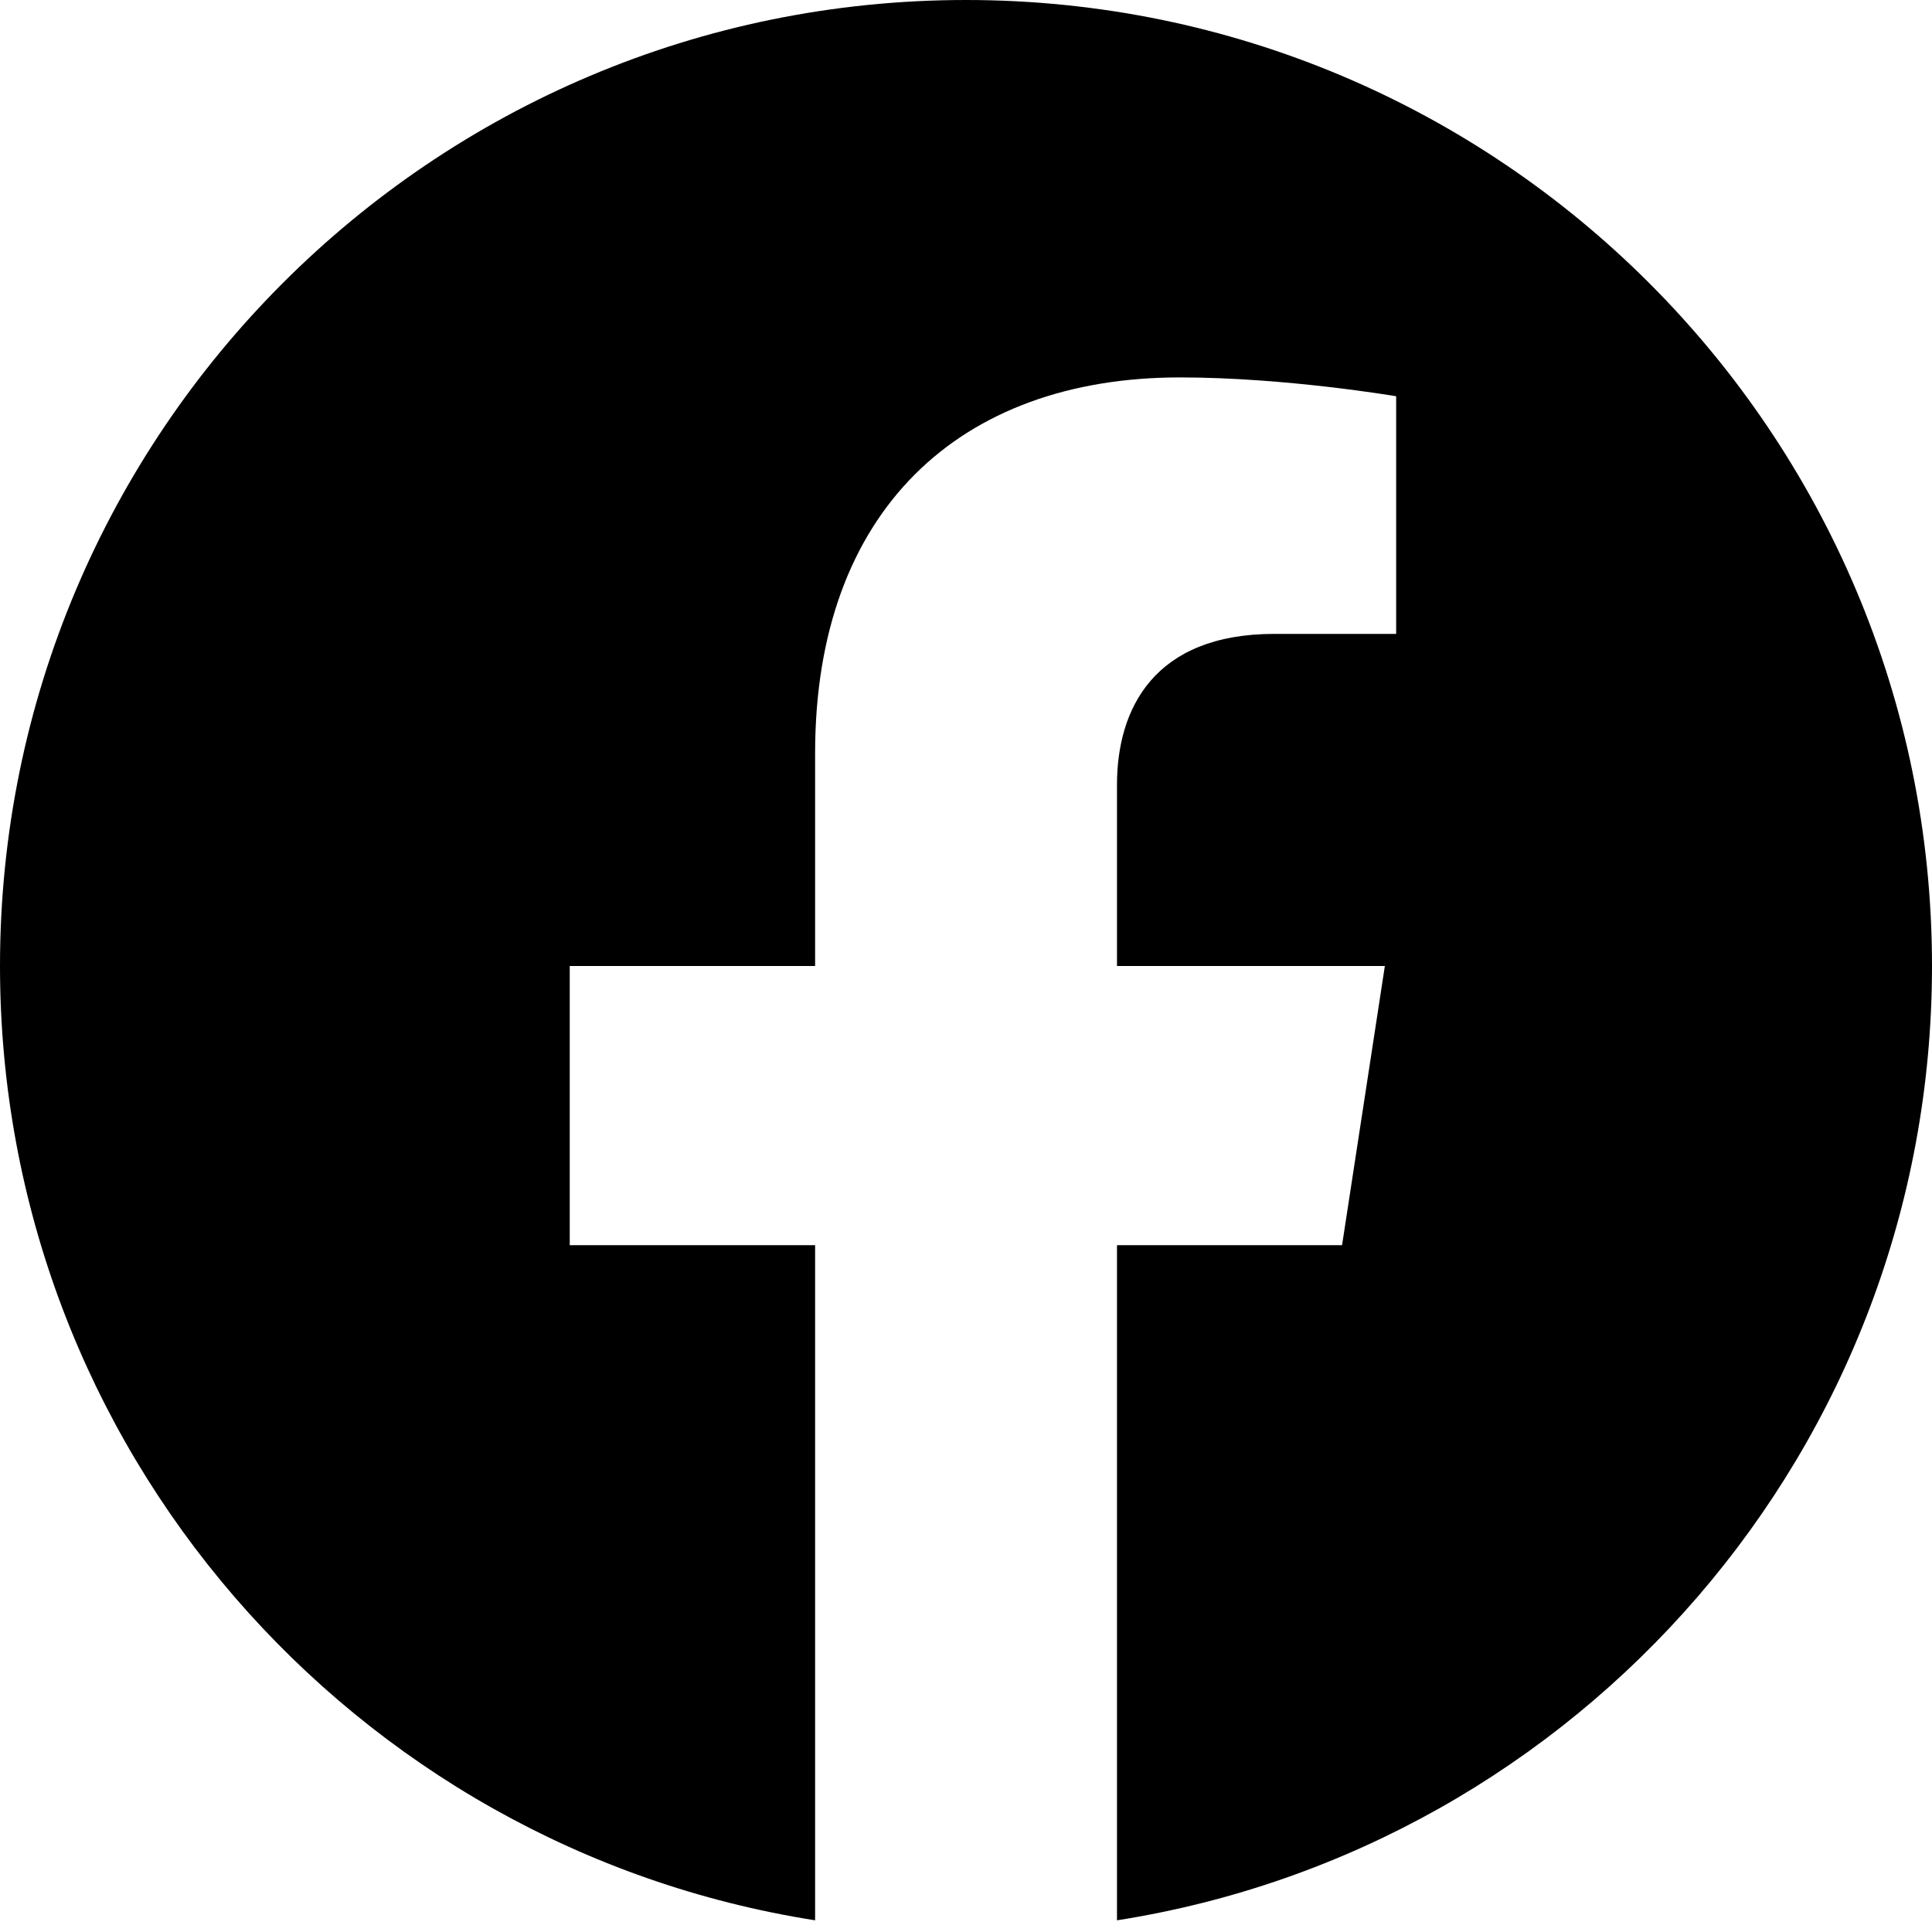
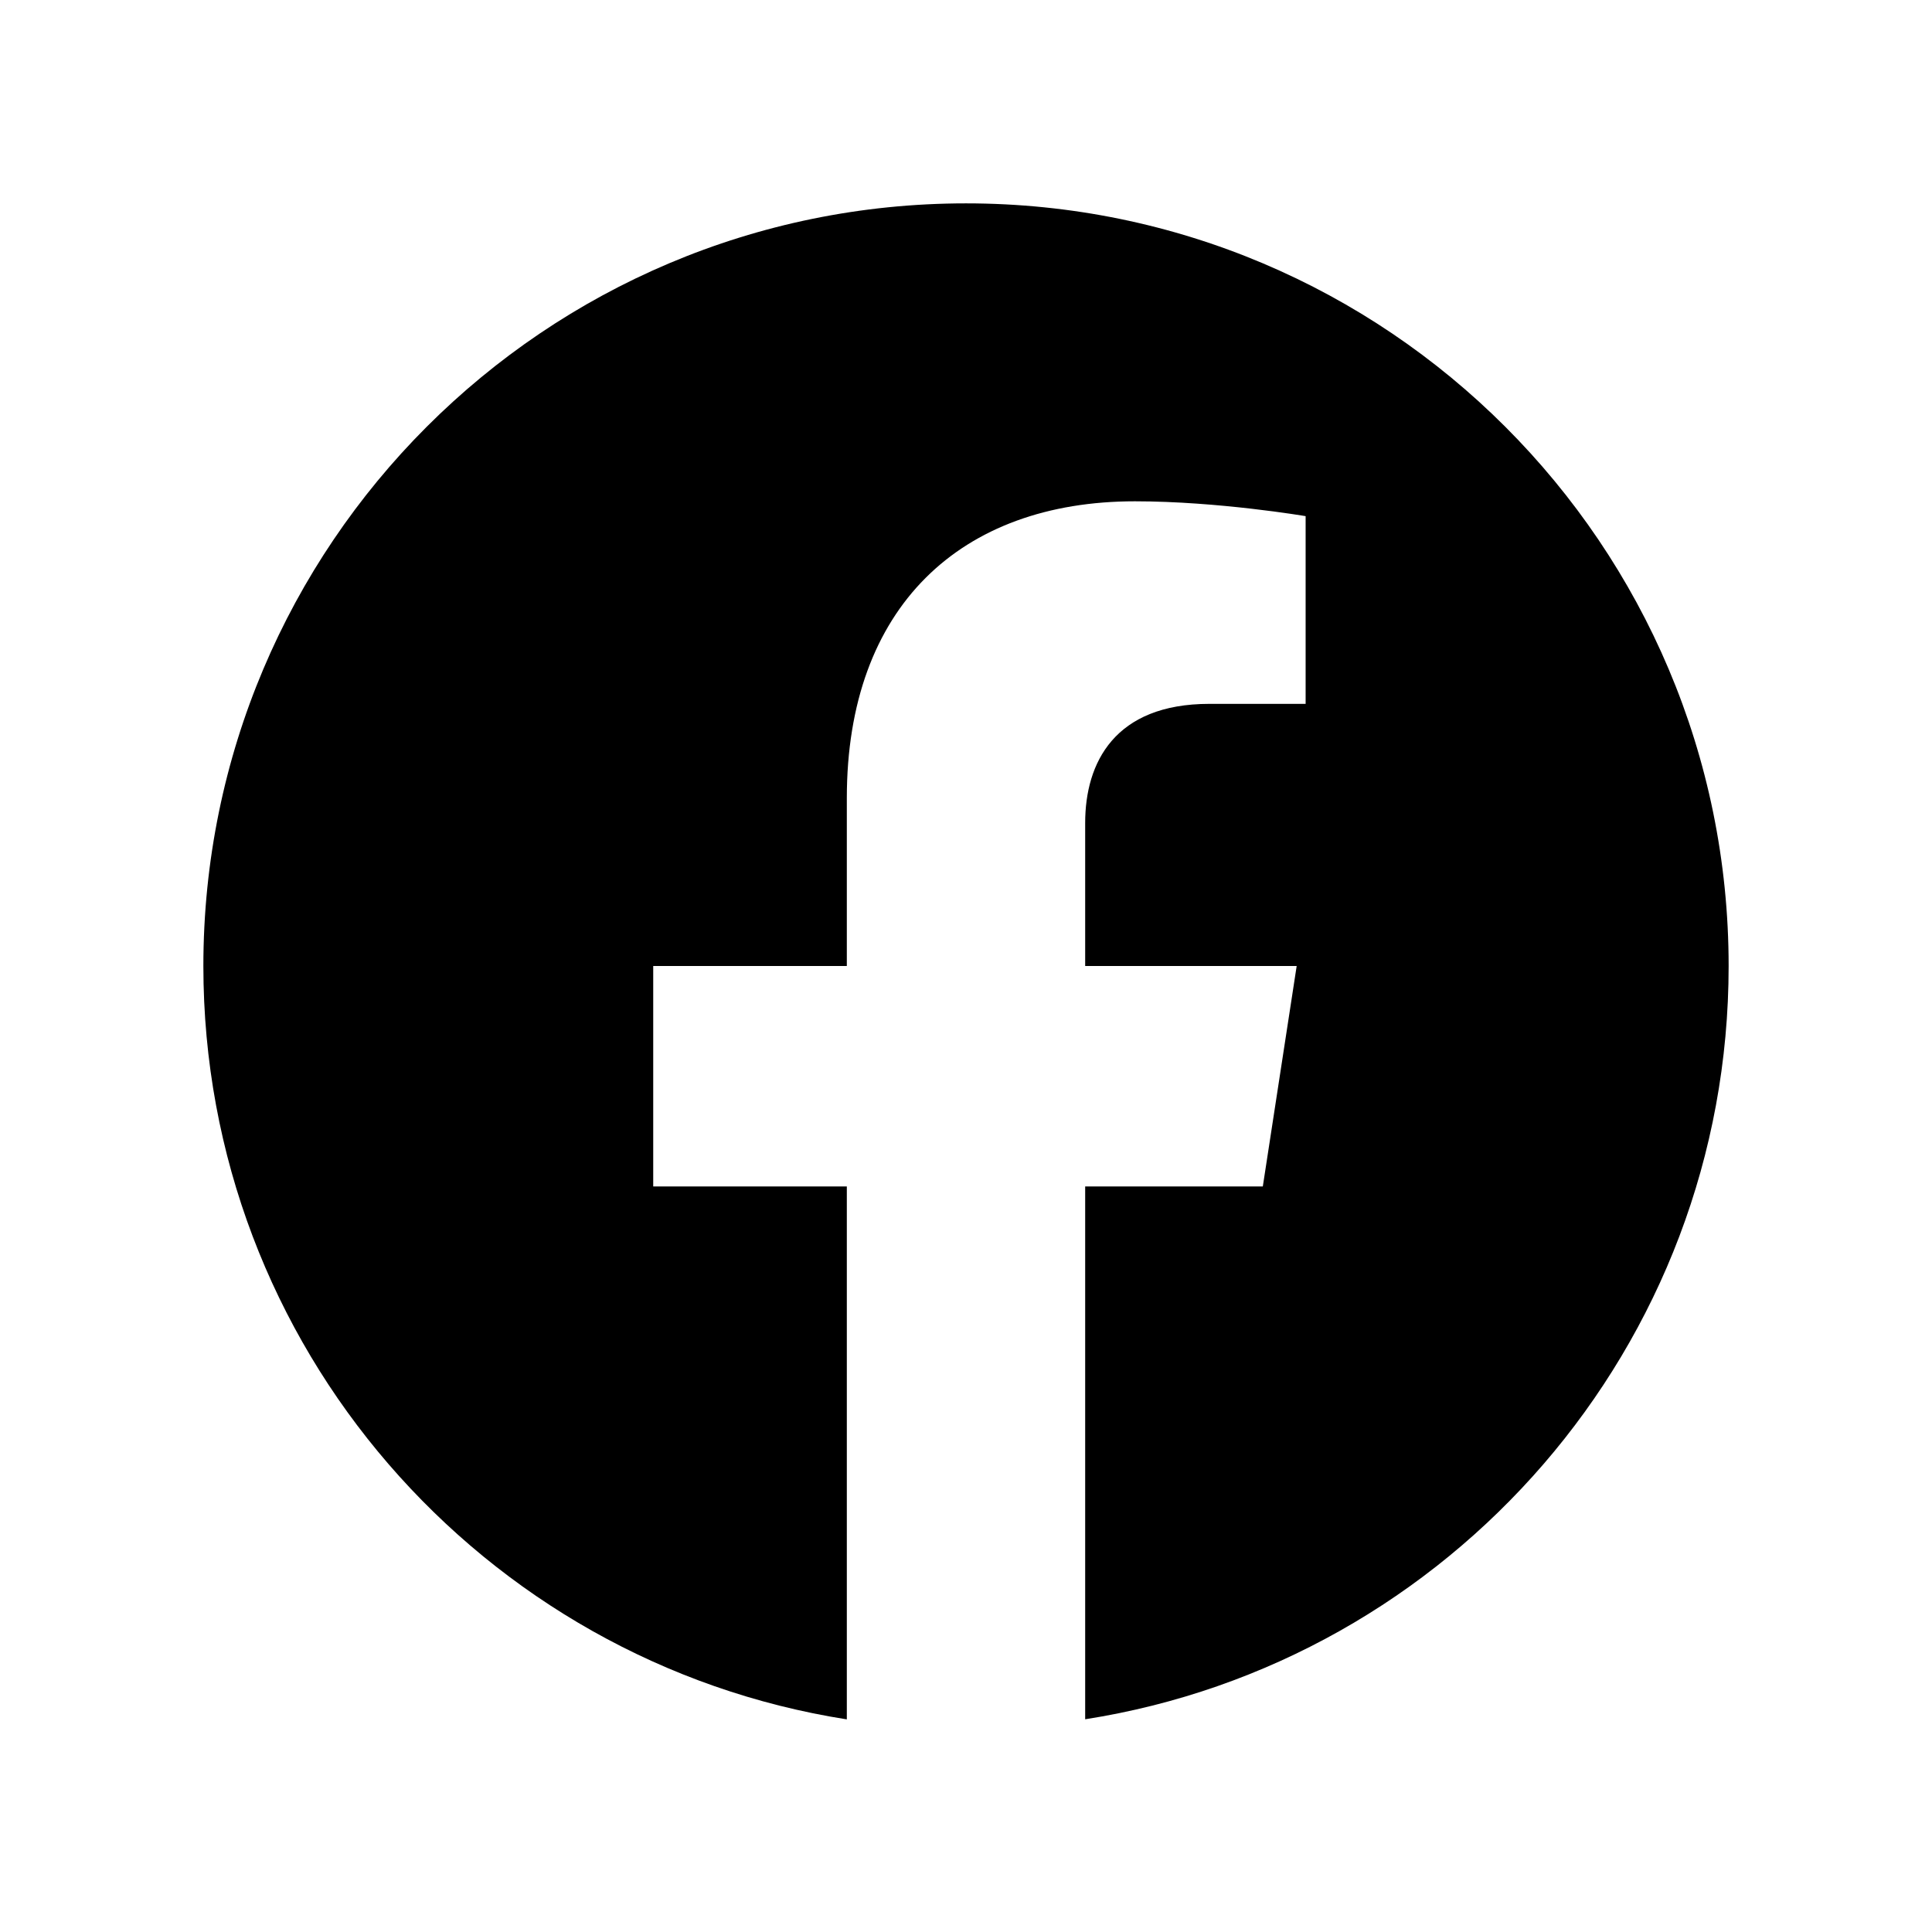
- <svg xmlns="http://www.w3.org/2000/svg" width="20" height="20" viewBox="0 0 20 20">
-   <path fill-rule="evenodd" d="M20 10c0-5.523-4.477-10-10-10S0 4.477 0 10c0 4.991 3.657 9.128 8.438 9.879V12.89h-2.54V10h2.54V7.797c0-2.506 1.492-3.89 3.777-3.89 1.094 0 2.238.195 2.238.195v2.46h-1.26c-1.243 0-1.63.771-1.63 1.562V10h2.773l-.443 2.89h-2.33v6.989C16.343 19.129 20 14.99 20 10" />
+ <svg xmlns="http://www.w3.org/2000/svg" width="19" height="19" viewBox="0 0 19 19">
+   <path fill-rule="evenodd" d="M17 9.5C17 5.358 13.642 2 9.5 2 5.358 2 2 5.358 2 9.5c0 3.743 2.743 6.846 6.328 7.409v-5.241H6.424V9.5h1.904V7.848c0-1.88 1.12-2.918 2.833-2.918.82 0 1.679.146 1.679.146v1.846h-.946c-.932 0-1.222.578-1.222 1.171V9.5h2.08l-.333 2.168h-1.747v5.24C14.257 16.347 17 13.244 17 9.5" />
</svg>
